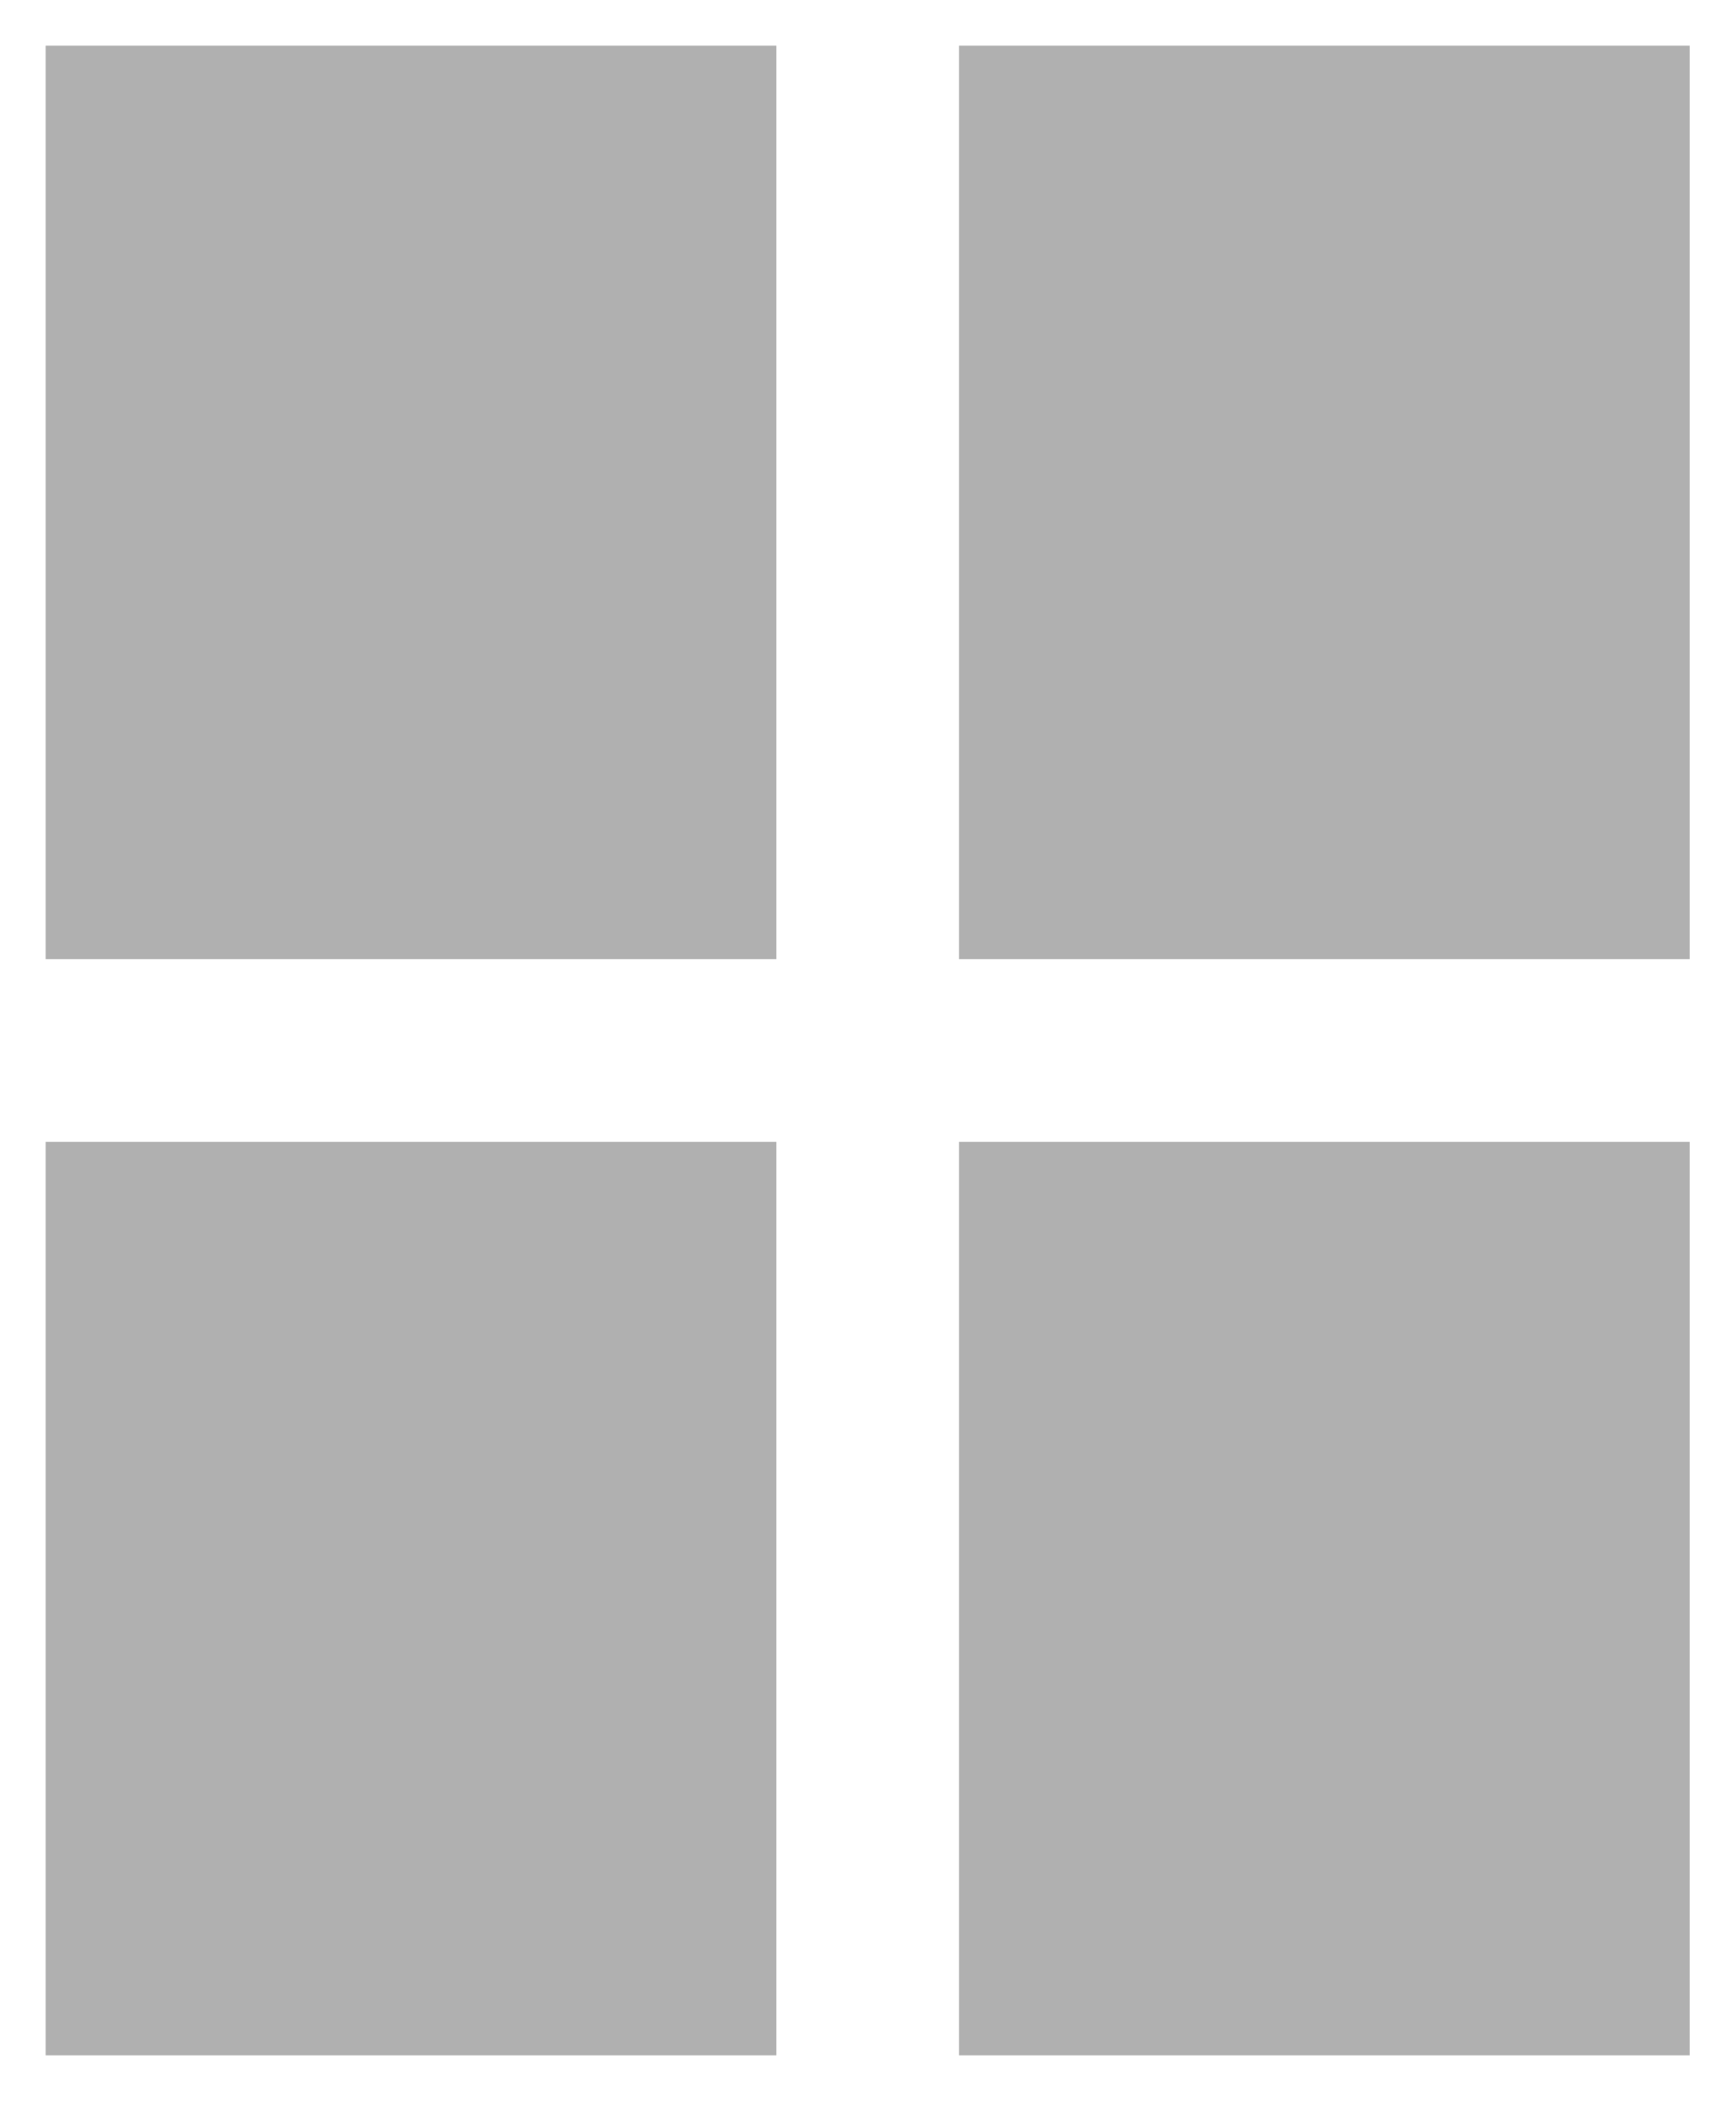
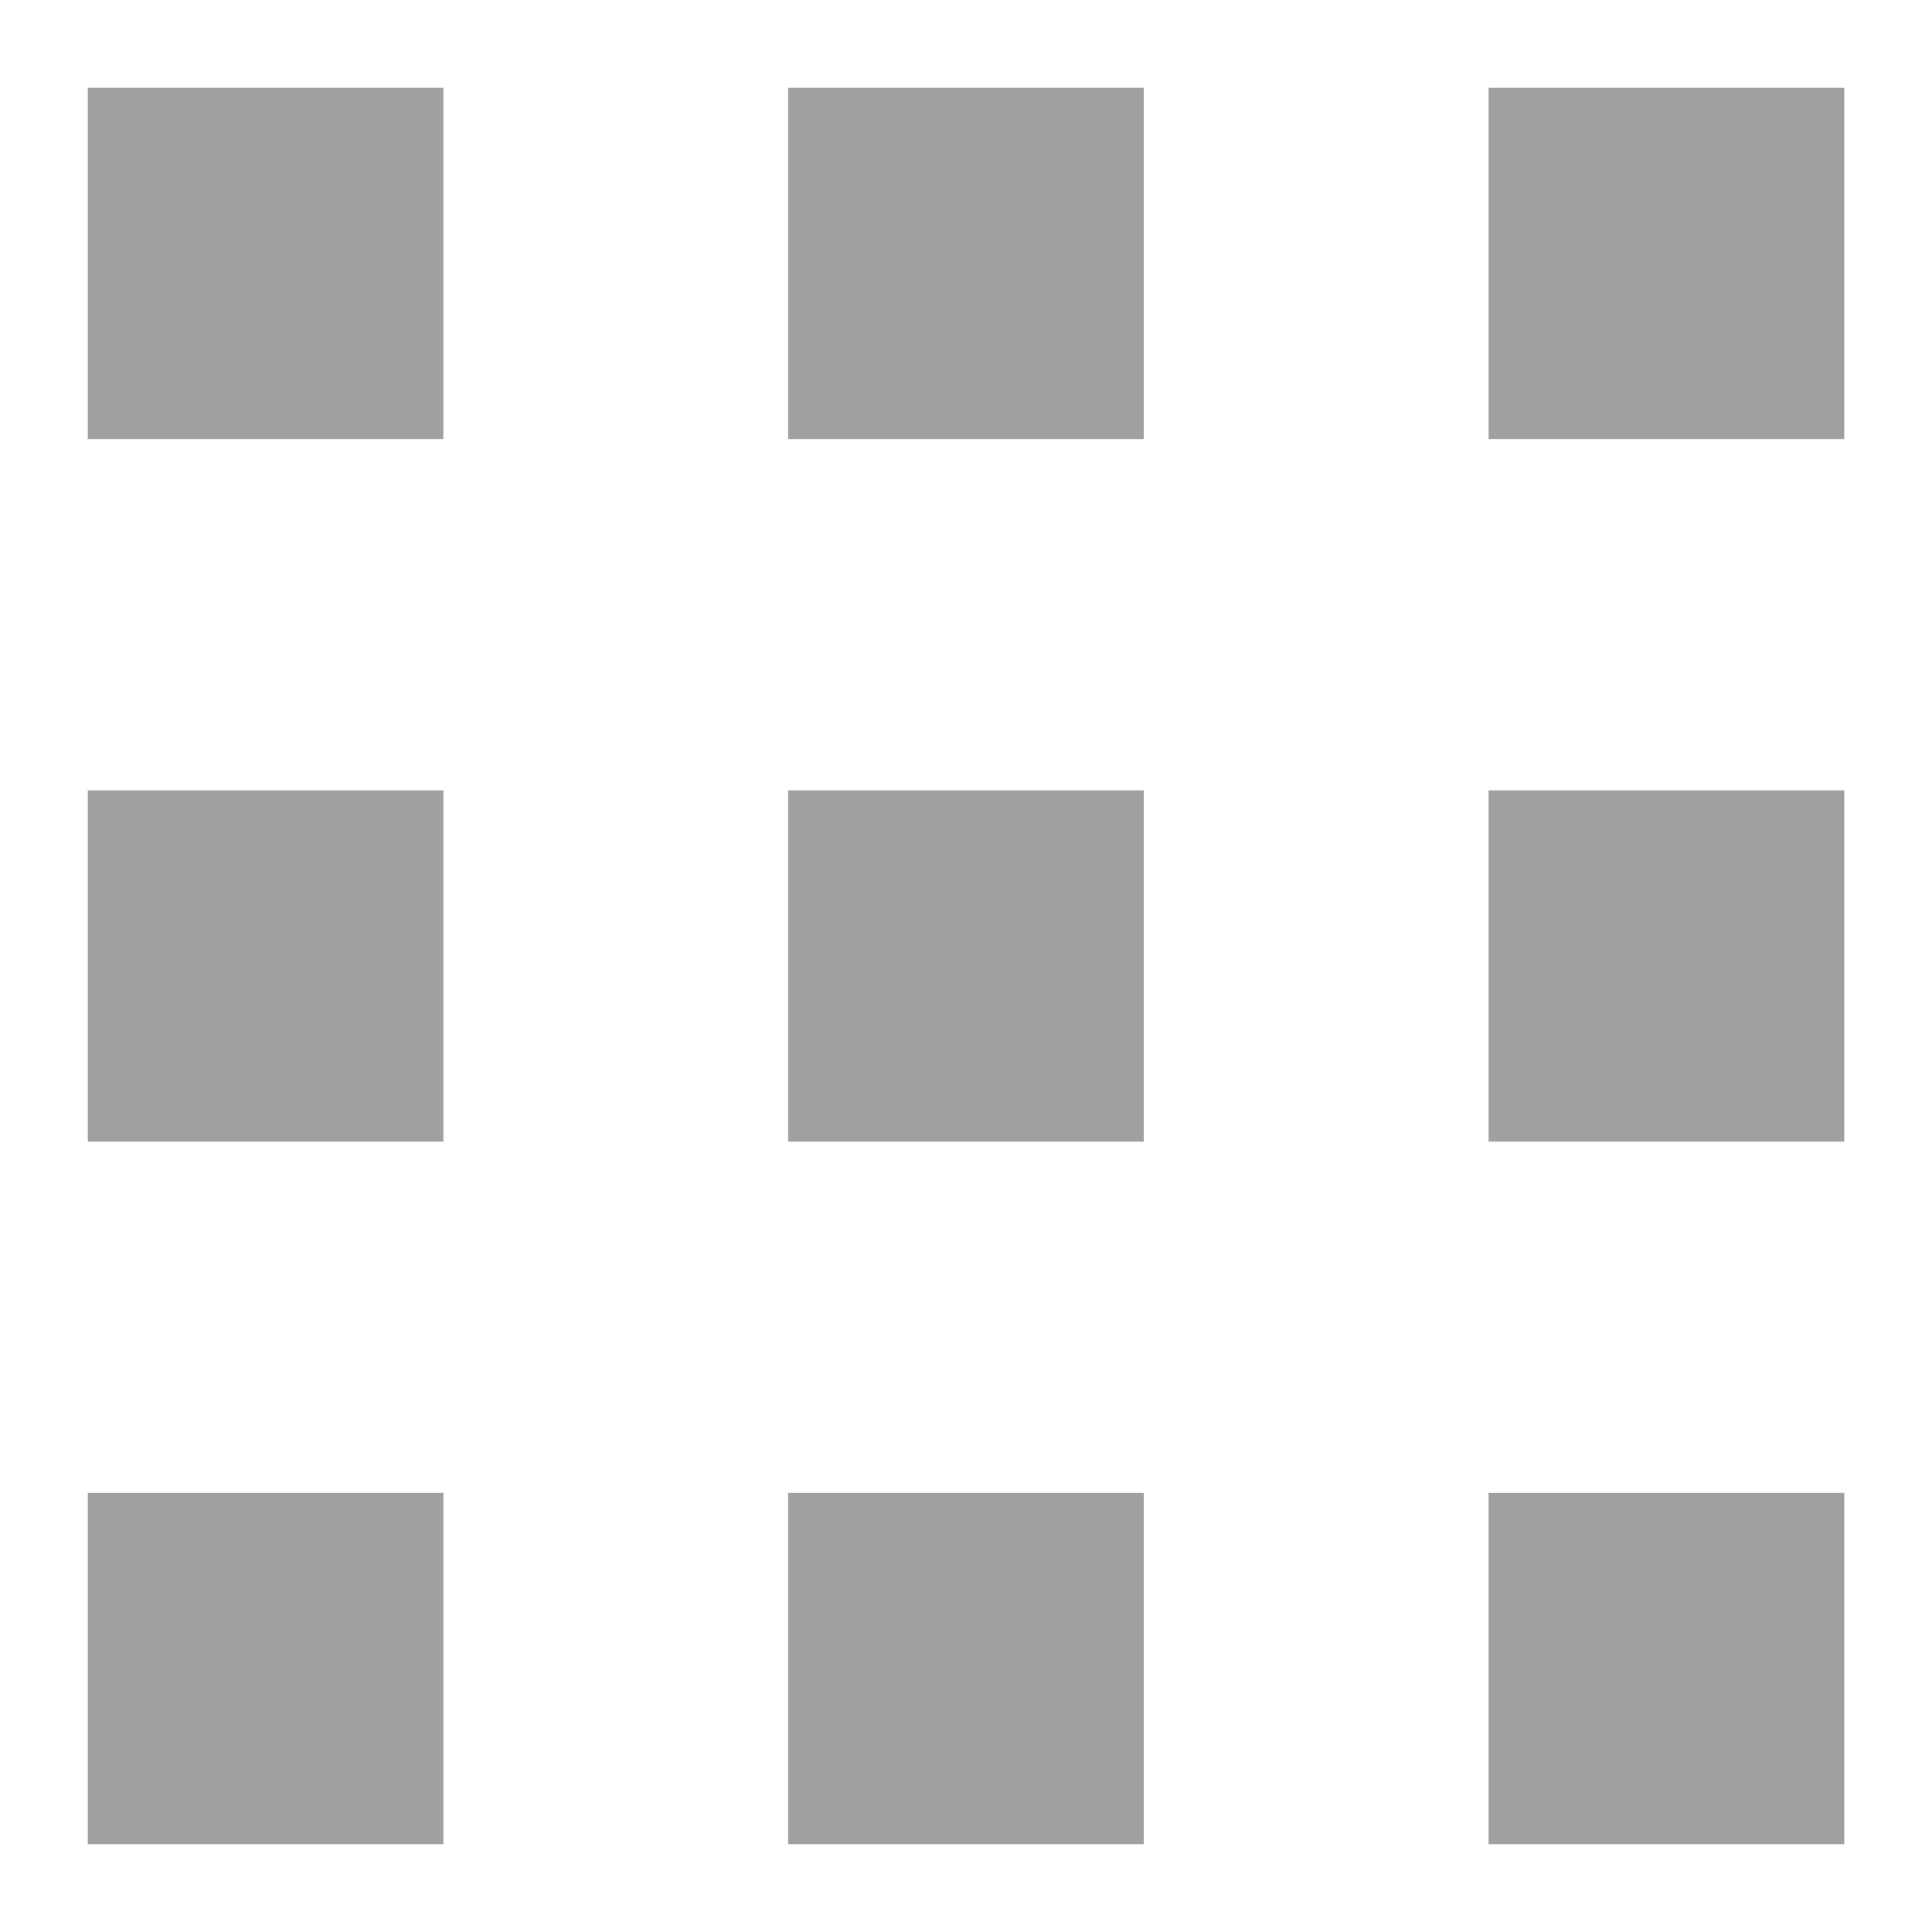
- <svg xmlns="http://www.w3.org/2000/svg" width="19px" height="23px" viewBox="0 0 19 23" version="1.1">
-   <path d="M0 0L8 0L8 10L0 10L0 0ZM10 0L18 0L18 10L10 10L10 0ZM8 12L0 12L0 22L8 22L8 12ZM18 12L10 12L10 22L18 22L18 12Z" transform="translate(0.5 0.5)" id="view2" fill="#B0B0B0" fill-rule="evenodd" stroke="none" />
+ <svg xmlns="http://www.w3.org/2000/svg" width="22px" height="22px" viewBox="0 0 22 22" version="1.1">
+   <path d="M0 0L4.049 0L4.049 4L0 4L0 0ZM7.975 0L12.024 0L12.024 4L7.975 4L7.975 0ZM20.001 0L15.951 0L15.951 4L20.001 4L20.001 0ZM0 8L4.049 8L4.049 12L0 12L0 8ZM12.024 8L7.975 8L7.975 12L12.024 12L12.024 8ZM15.951 8L20.001 8L20.001 12L15.951 12L15.951 8ZM4.049 16L0 16L0 20L4.049 20L4.049 16ZM7.975 16L12.024 16L12.024 20L7.975 20L7.975 16ZM20.001 16L15.951 16L15.951 20L20.001 20L20.001 16Z" transform="translate(1 1)" id="view2" fill="#A0A0A0" fill-rule="evenodd" stroke="none" />
</svg>
